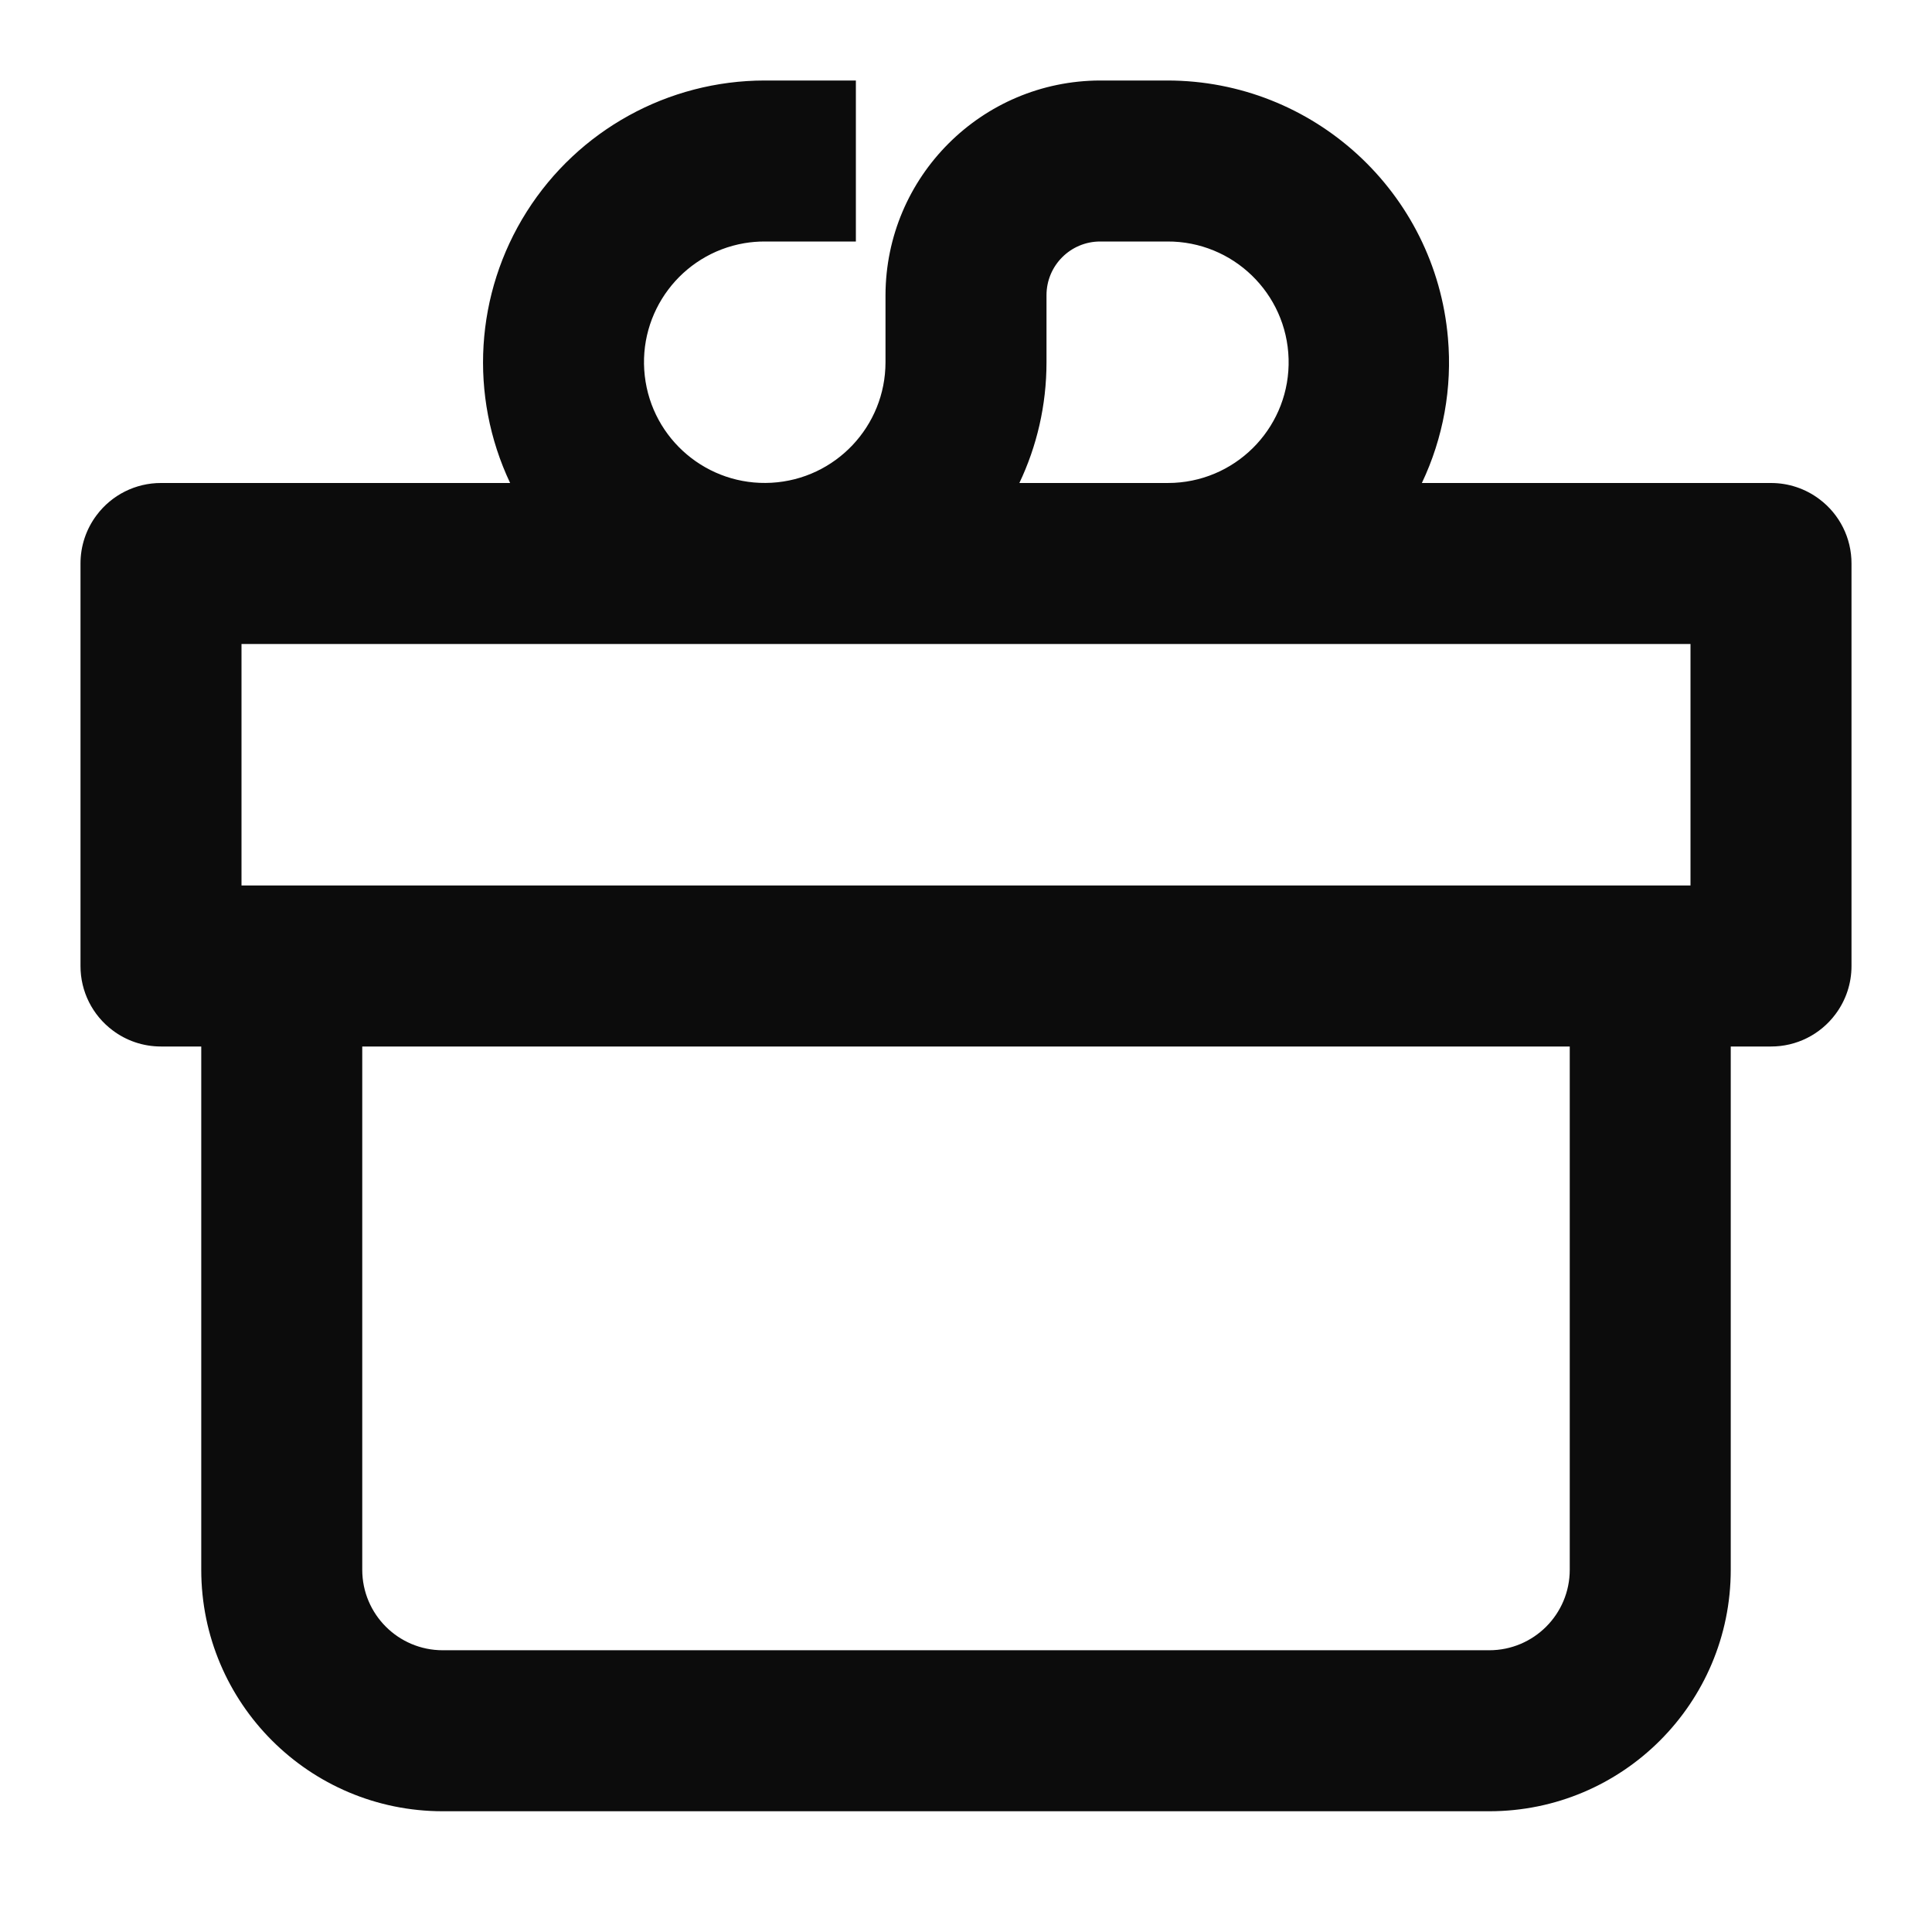
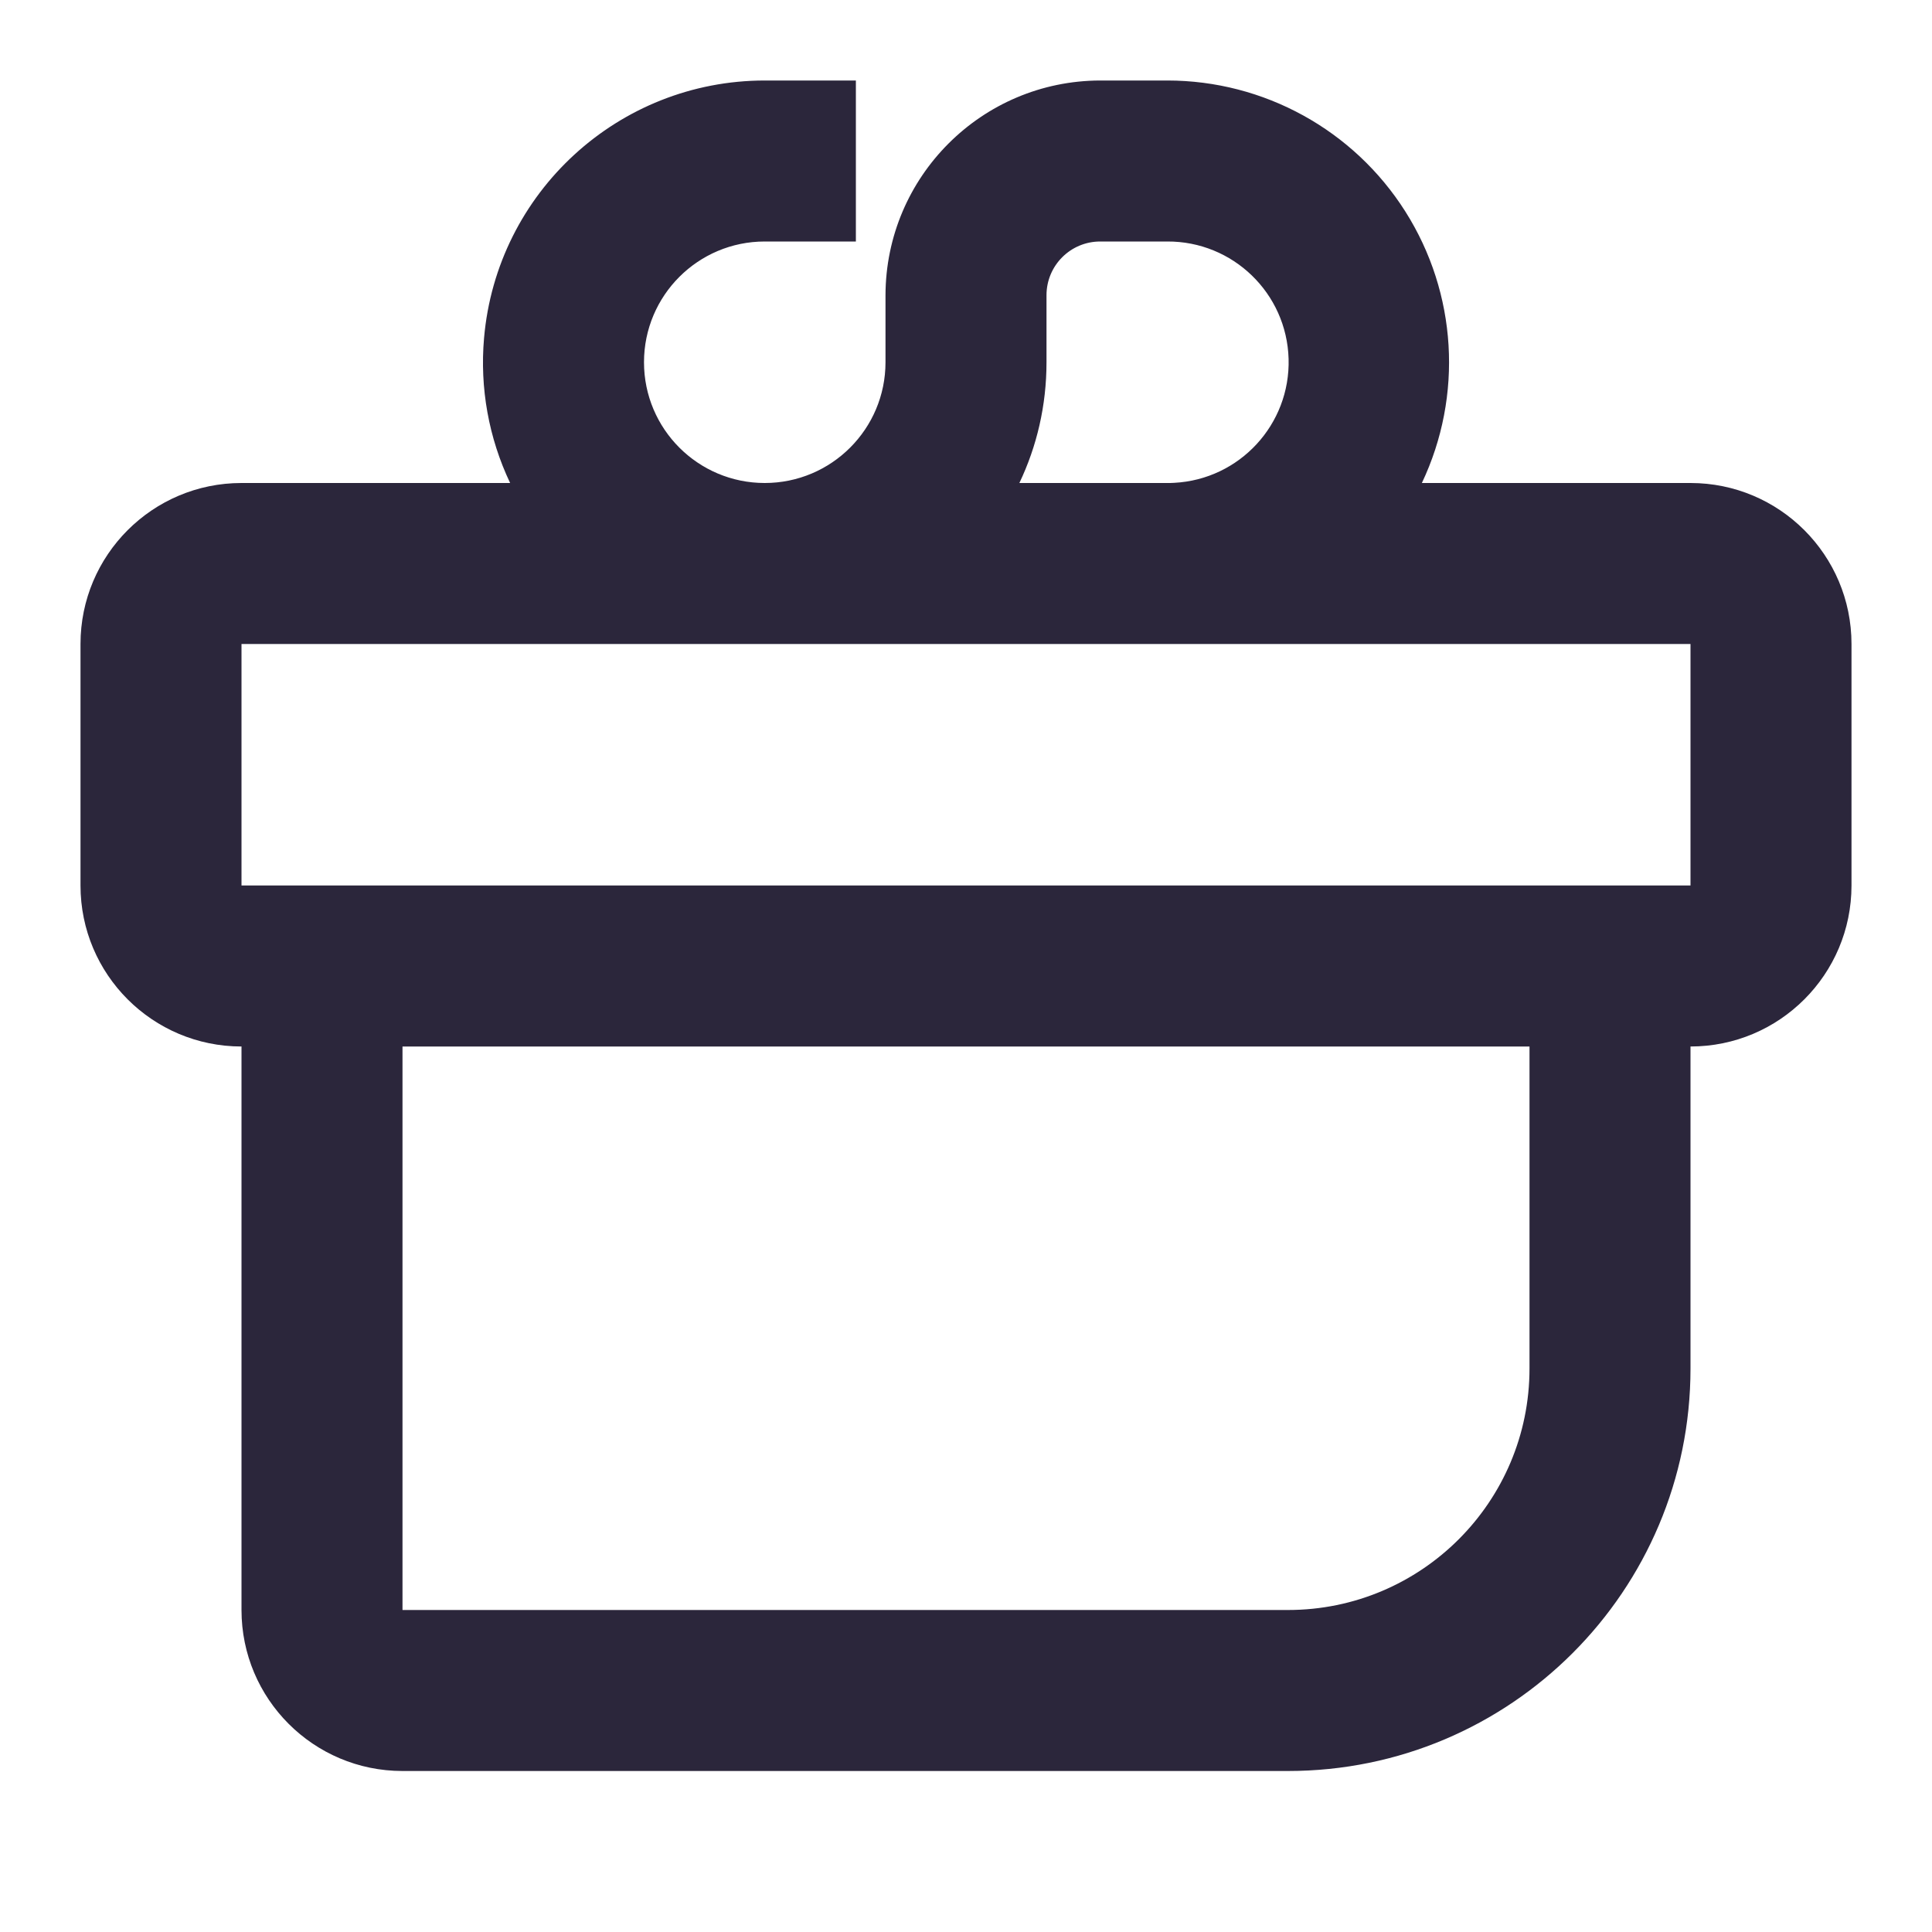
<svg xmlns="http://www.w3.org/2000/svg" fill="none" viewBox="0 0 24 24">
-   <path fill="#0C0C0C" d="M9.246 3.021A1.51 1.51 0 0 1 9.5 3h1.132V1H9.5a3.502 3.502 0 0 0-3.163 5H2a.996.996 0 0 0-.8.4.996.996 0 0 0-.2.6v5a.996.996 0 0 0 .4.8c.167.126.375.2.6.2h.5v6.5a3 3 0 0 0 3 3h13a3 3 0 0 0 3-3V13h.5a.995.995 0 0 0 .8-.4.995.995 0 0 0 .2-.6V7a.995.995 0 0 0-.4-.8.996.996 0 0 0-.6-.2h-4.337a3.486 3.486 0 0 0 .324-1.8A3.5 3.5 0 0 0 14.5 1h-.833A2.673 2.673 0 0 0 11 3.667V4.5a1.5 1.5 0 1 1-1.754-1.479Zm5.339 2.977A1.528 1.528 0 0 1 14.5 6h-1.837c.216-.455.337-.963.337-1.5v-.833c0-.369.299-.667.667-.667h.833a1.5 1.5 0 0 1 .085 2.998ZM4.5 19.5V13h15v6.5a1 1 0 0 1-1 1h-13a1 1 0 0 1-1-1ZM21 8v3H3V8h18Z" data-follow-fill="#0C0C0C" />
+   <path fill="#2B263B" d="M9.5 3A1.5 1.5 0 1 0 11 4.5v-.833A2.673 2.673 0 0 1 13.667 1h.833a3.5 3.5 0 0 1 3.163 5H21a2 2 0 0 1 2 2v3a2 2 0 0 1-2 2v4a5 5 0 0 1-5 5H5a2 2 0 0 1-2-2v-7a2 2 0 0 1-2-2V8a2 2 0 0 1 2-2h3.337a3.486 3.486 0 0 1-.324-1.8A3.502 3.502 0 0 1 9.5 1h1.132v2H9.5Zm5 3c.028 0 .057 0 .085-.002A1.5 1.5 0 0 0 14.5 3h-.833a.667.667 0 0 0-.667.667V4.5c0 .537-.12 1.045-.337 1.5H14.5ZM21 8H3v3h18V8ZM5 13v7h11a3 3 0 0 0 3-3v-4H5Z" data-follow-fill="#2B263B" />
</svg>
